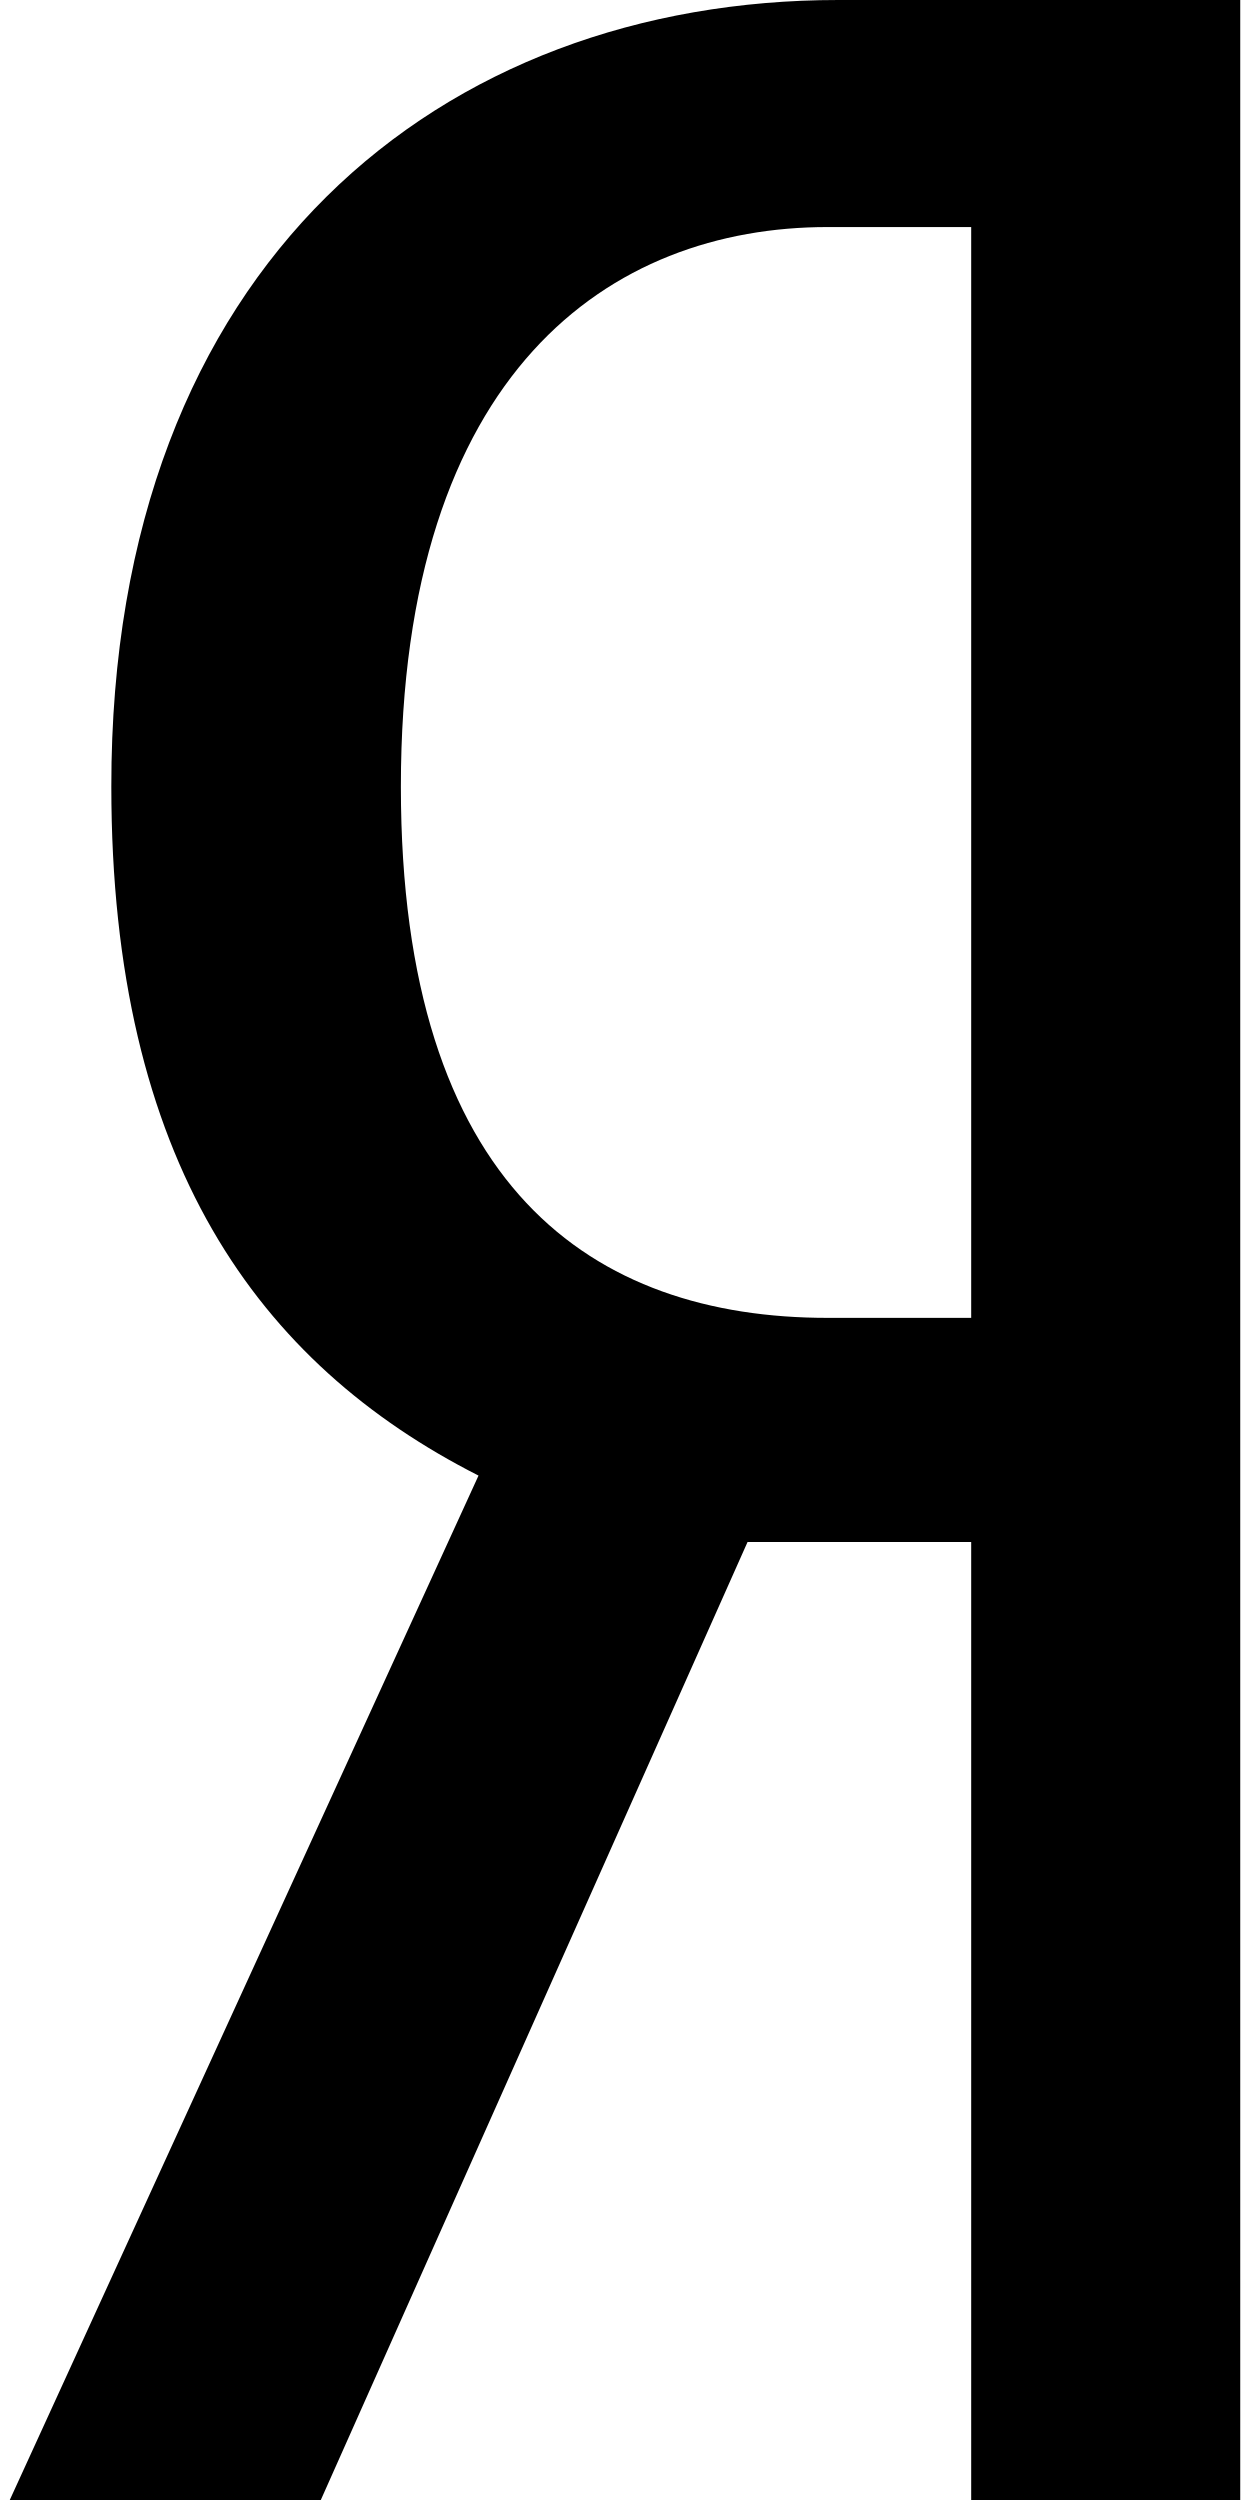
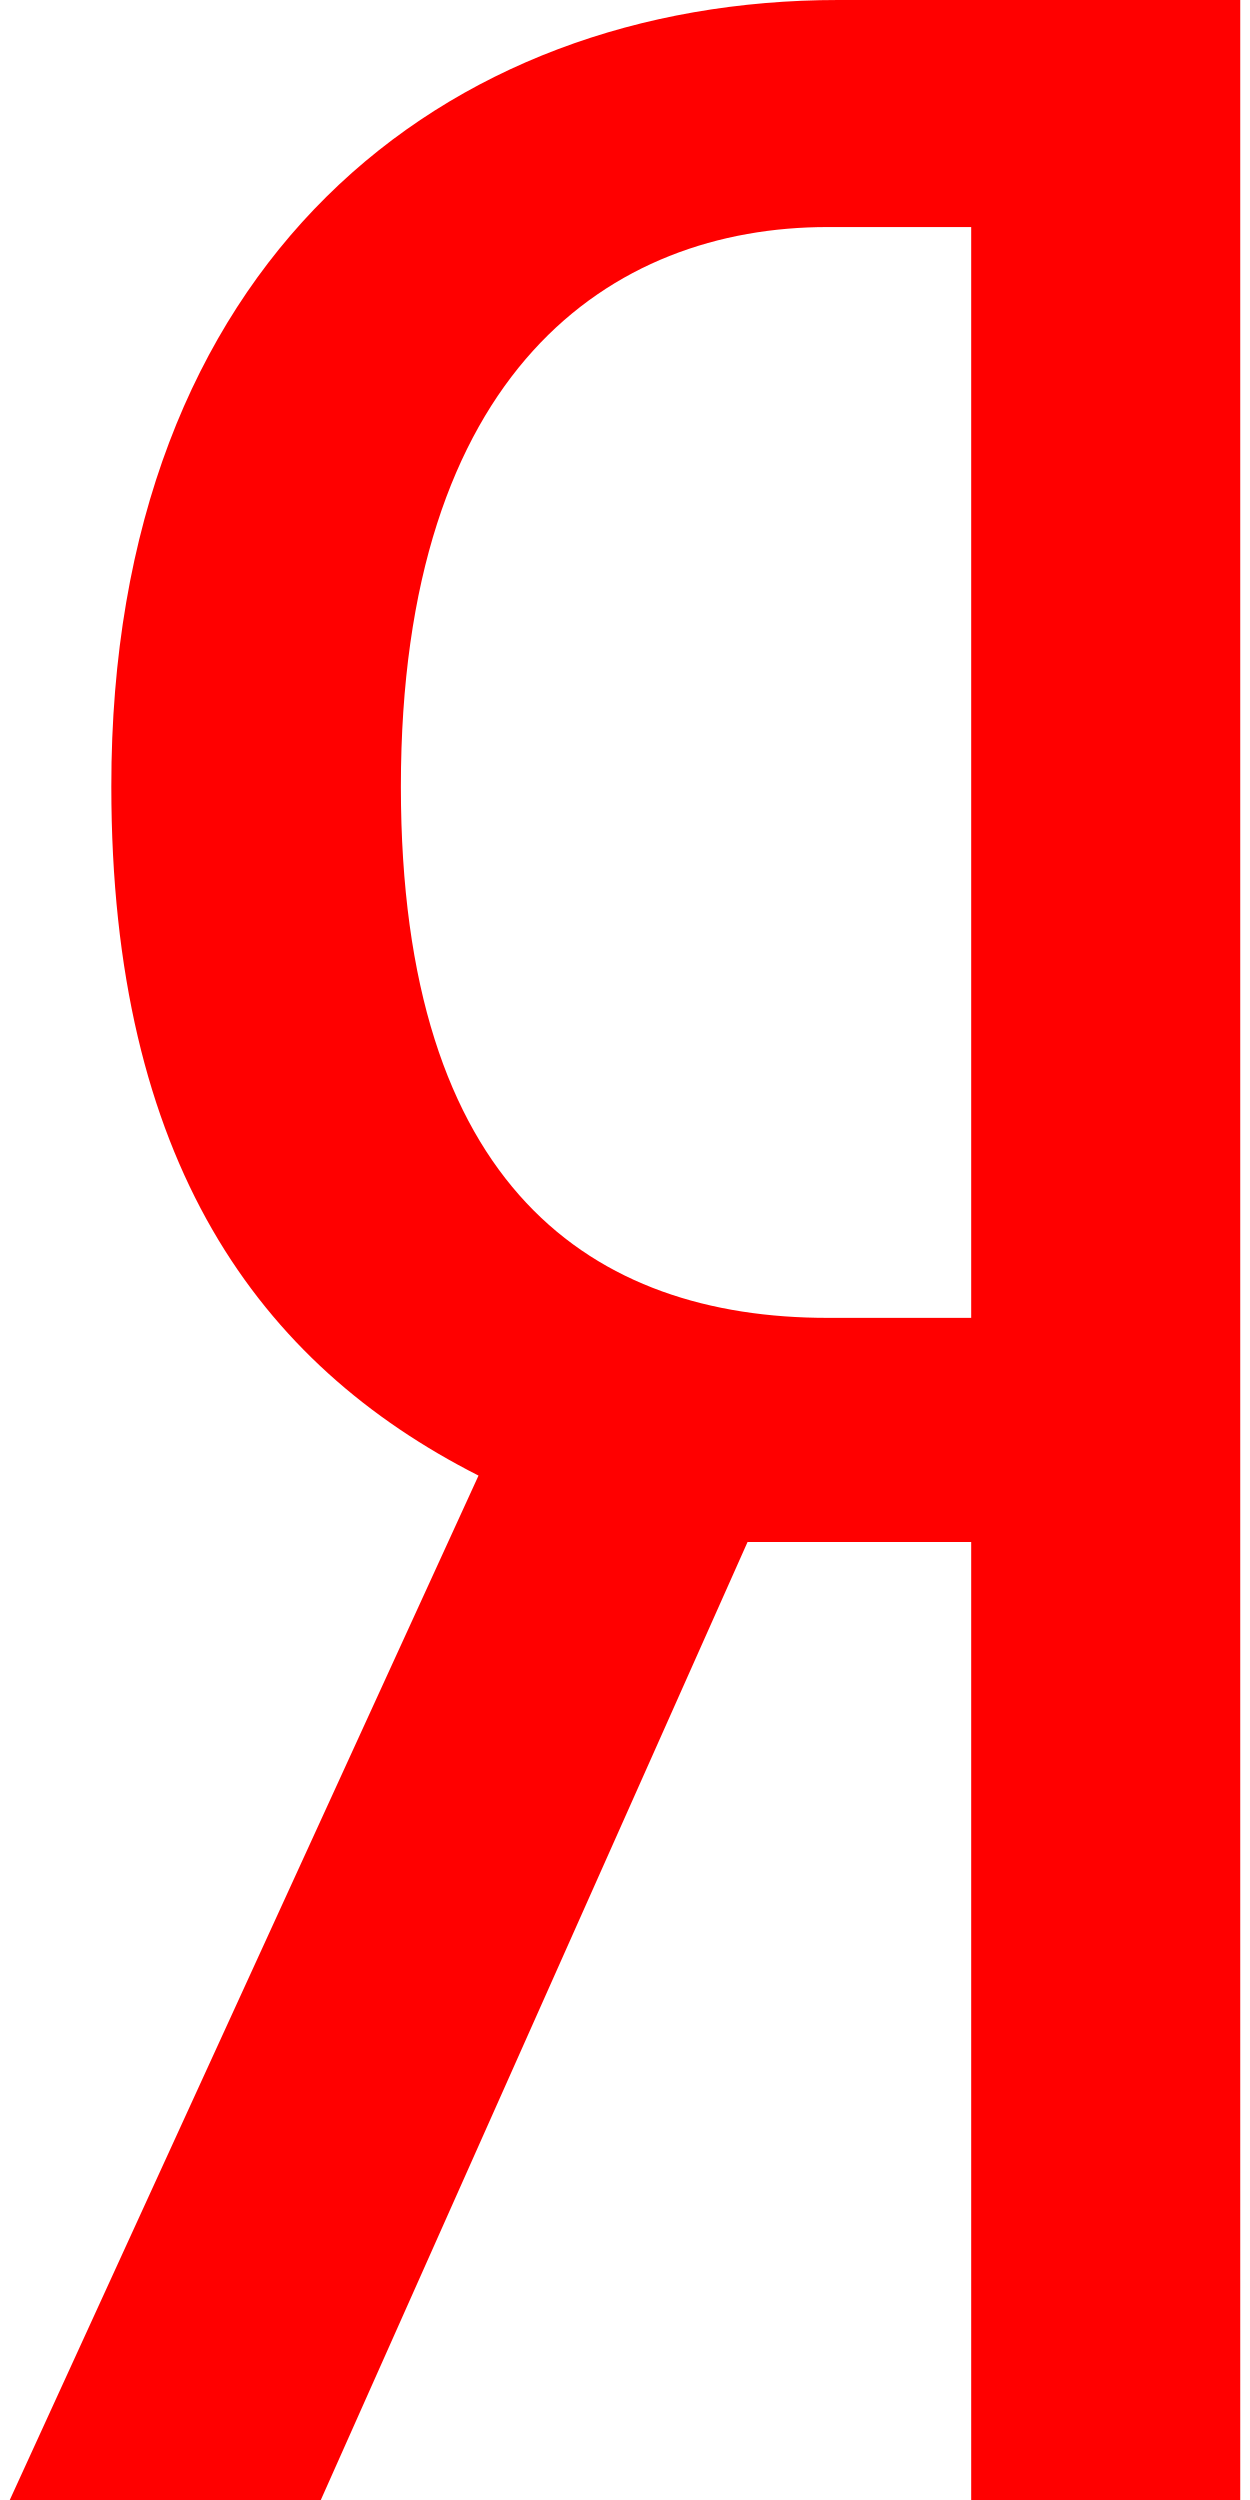
- <svg xmlns="http://www.w3.org/2000/svg" aria-hidden="true" focusable="false" data-prefix="fab" data-icon="yandex" class="svg-inline--fa fa-yandex fa-w-8" role="img" viewBox="0 0 256 512">
-   <path fill="currentColor" d="M153.1 315.8L65.7 512H2l96-209.8c-45.1-22.9-75.2-64.4-75.2-141.1C22.7 53.7 90.8 0 171.7 0H254v512h-55.1V315.8h-45.8zm45.8-269.3h-29.4c-44.4 0-87.4 29.4-87.4 114.6 0 82.3 39.4 108.8 87.4 108.8h29.4V46.5z" />
+ <svg xmlns="http://www.w3.org/2000/svg" aria-hidden="true" focusable="false" data-prefix="fab" data-icon="yandex" class="svg-inline--fa fa-yandex fa-w-8" role="img" viewBox="0 0 256 512" height="80%" width="20px">
+   <path fill="red" d="M153.1 315.8L65.7 512H2l96-209.8c-45.1-22.9-75.2-64.4-75.2-141.1C22.7 53.7 90.8 0 171.7 0H254v512h-55.1V315.8h-45.8zm45.8-269.3h-29.4c-44.4 0-87.4 29.4-87.4 114.6 0 82.3 39.4 108.8 87.4 108.8h29.4V46.5z" />
</svg>
